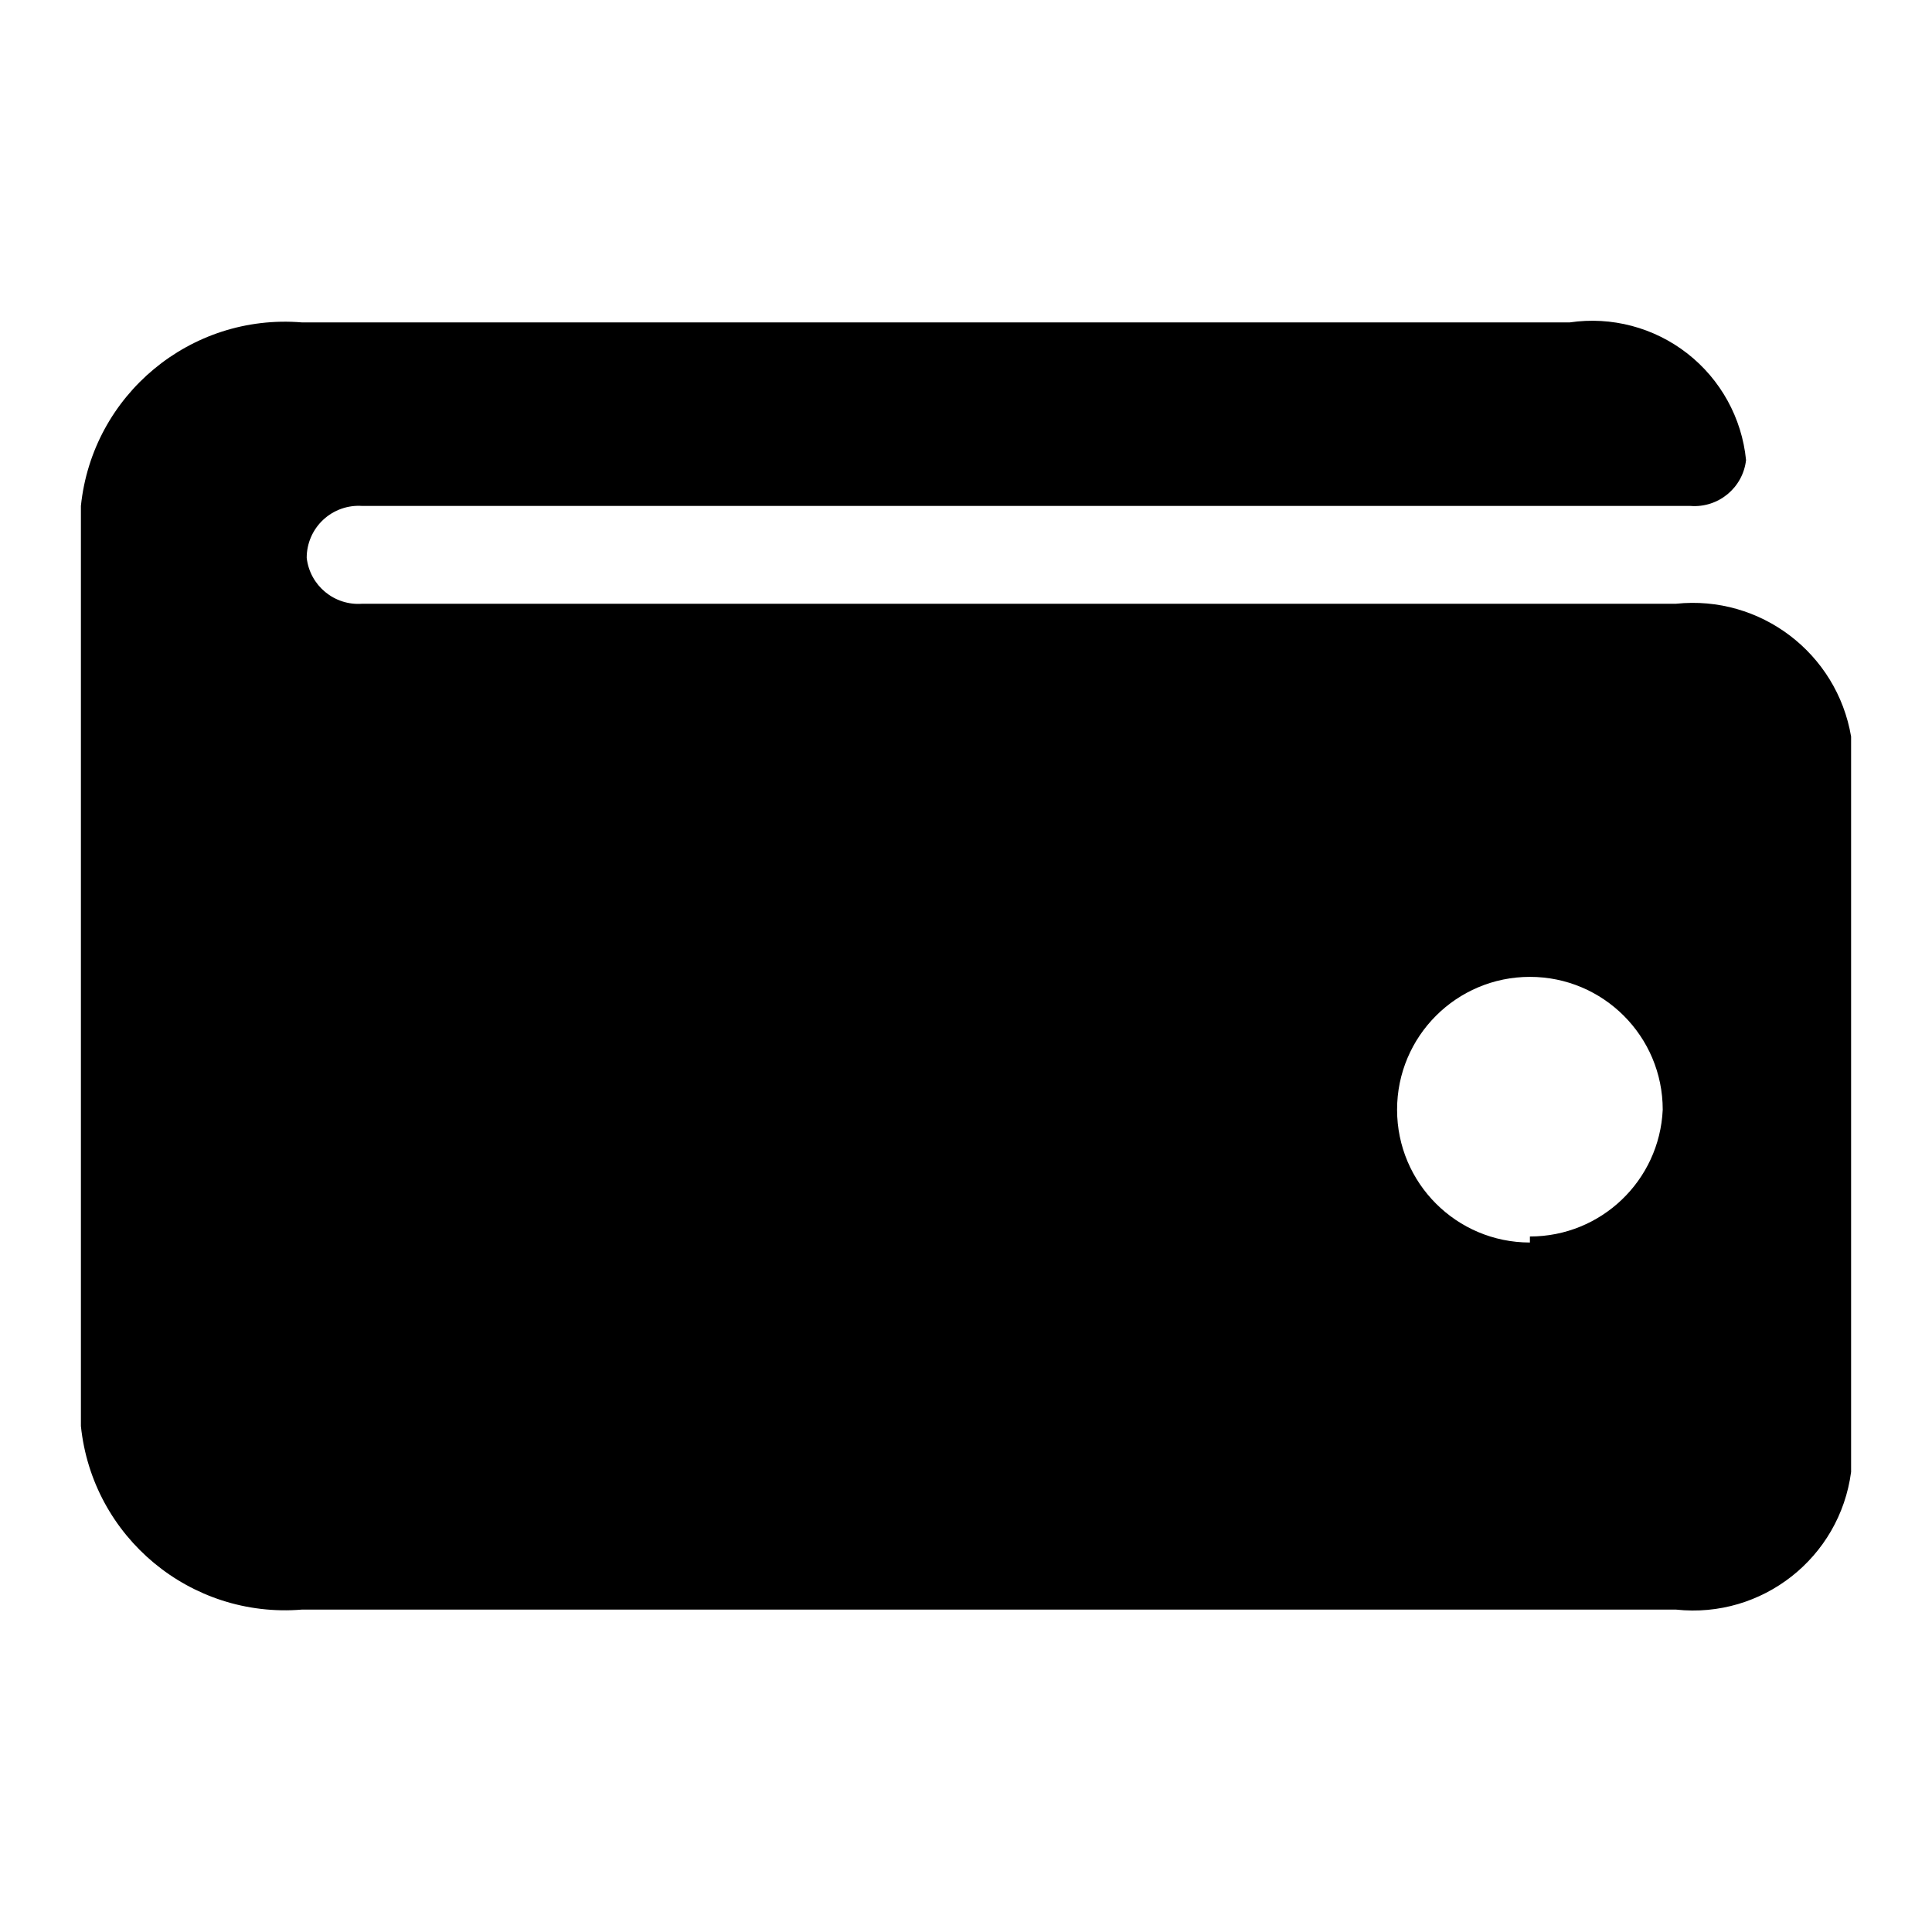
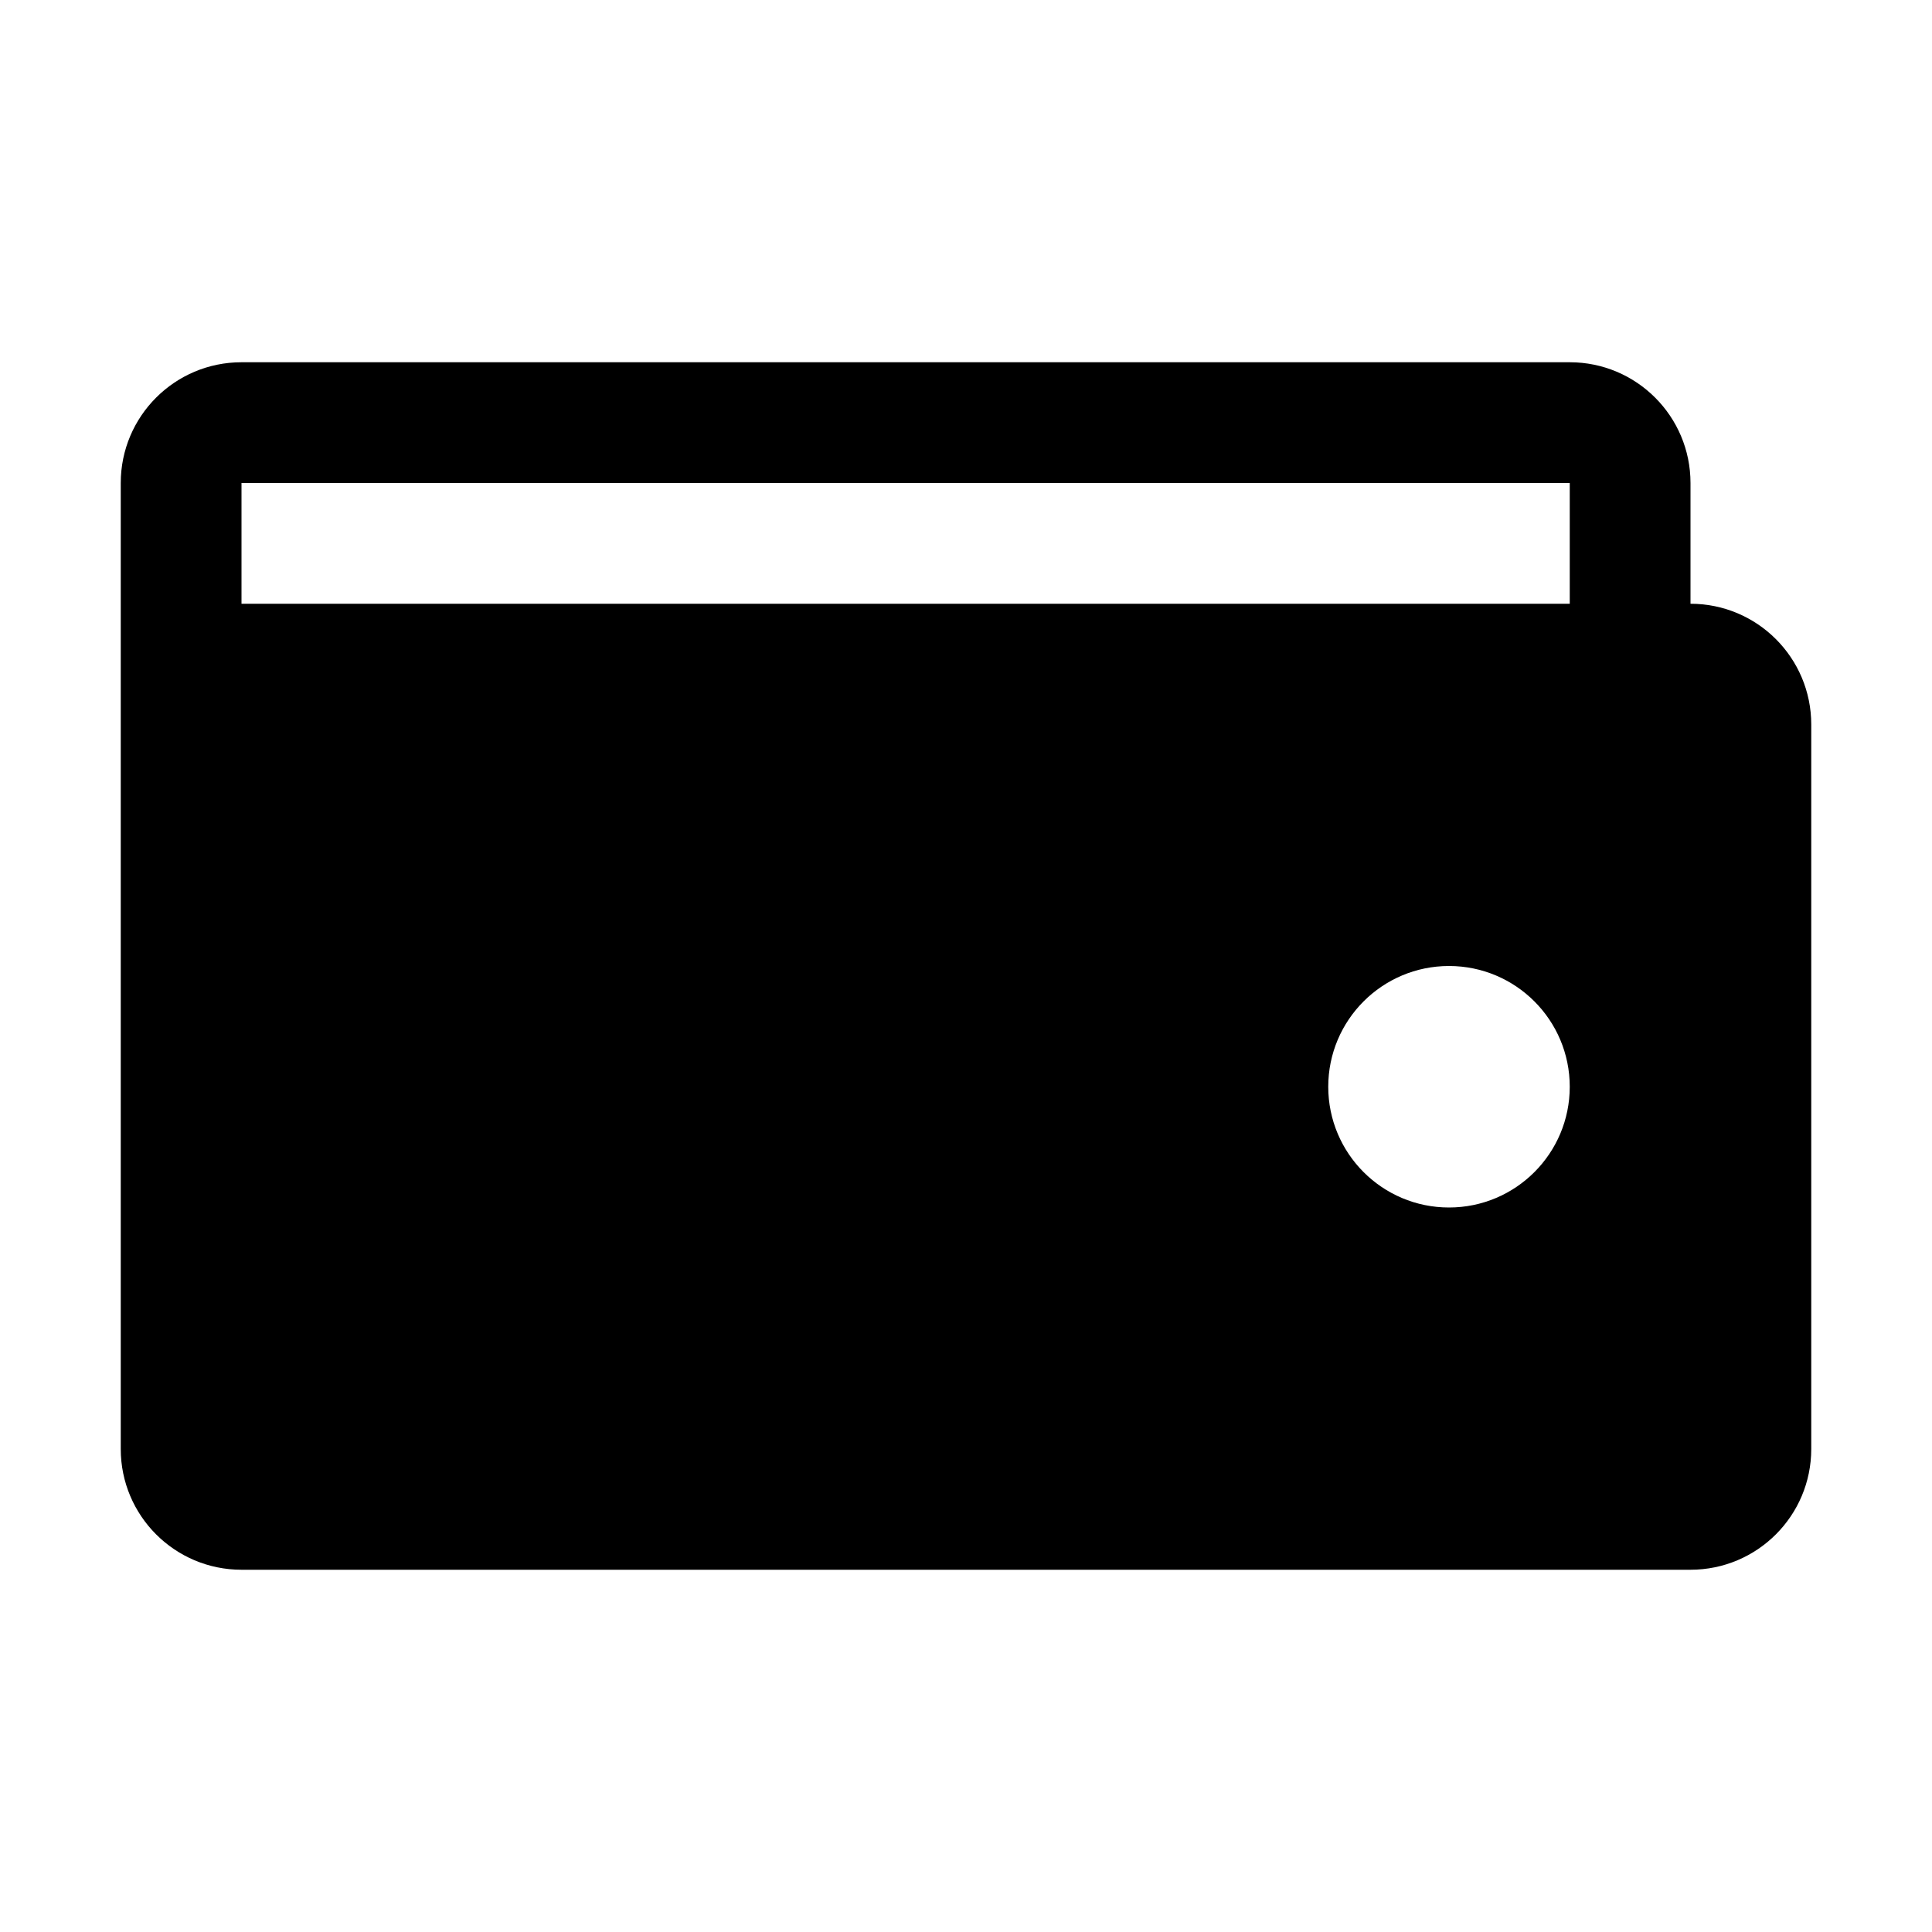
<svg aria-hidden="true" viewBox="0 0 16 16">
-   <path fill="currentColor" d="M13.88 5H3a.43.43 0 0 1-.46-.38.43.43 0 0 1 .46-.43h11a.43.43 0 0 0 .46-.38A1.28 1.28 0 0 0 13 2.67H2.5A1.7 1.7 0 0 0 .67 4.19v7.62a1.7 1.7 0 0 0 1.83 1.52h11.38a1.32 1.32 0 0 0 1.45-1.14V6.1A1.33 1.33 0 0 0 13.88 5Zm-1.21 5.29a1.1 1.1 0 1 1 1.1-1.1 1.1 1.1 0 0 1-1.1 1.05Z" />
+   <path fill="currentColor" fill-rule="evenodd" d="M1 4a1 1 0 0 1 1-1h11a1 1 0 0 1 1 1v1a1 1 0 0 1 1 1v6a1 1 0 0 1-1 1H2a1 1 0 0 1-1-1V4Zm1 0h11v1H2V4Zm9 5a1 1 0 1 1 2 0 1 1 0 0 1-2 0Z" clip-rule="evenodd" />
</svg>
